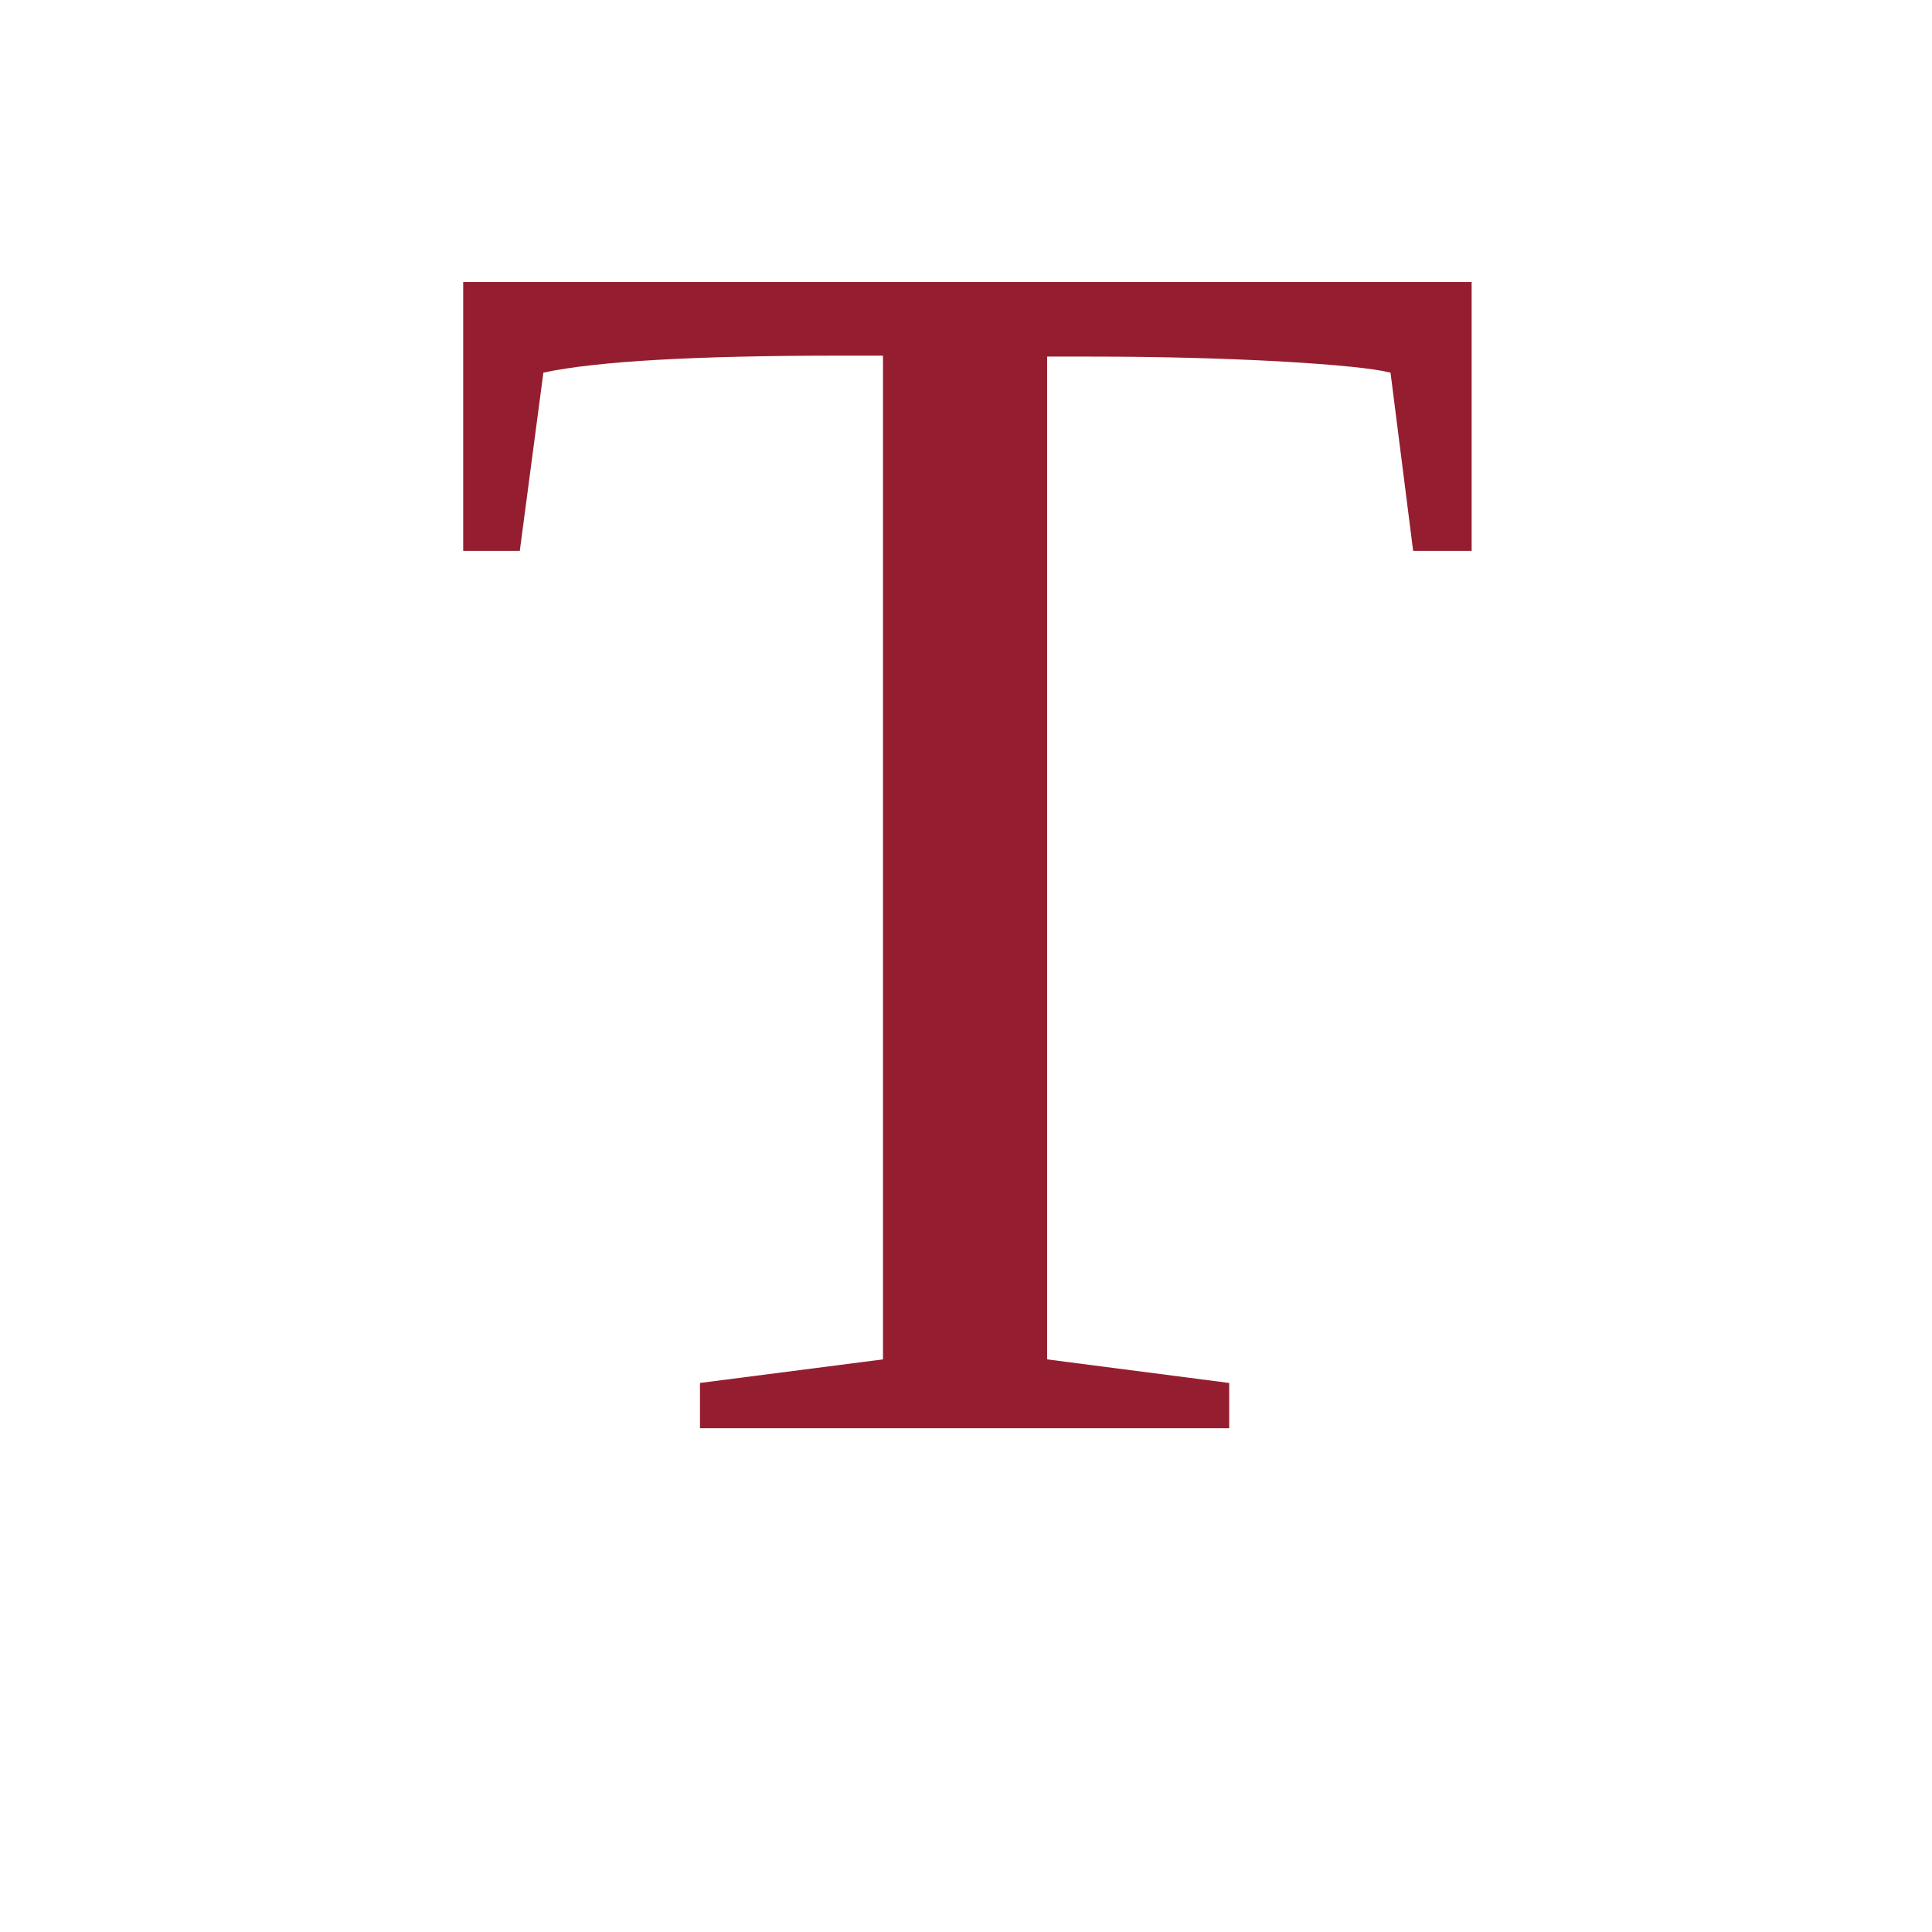
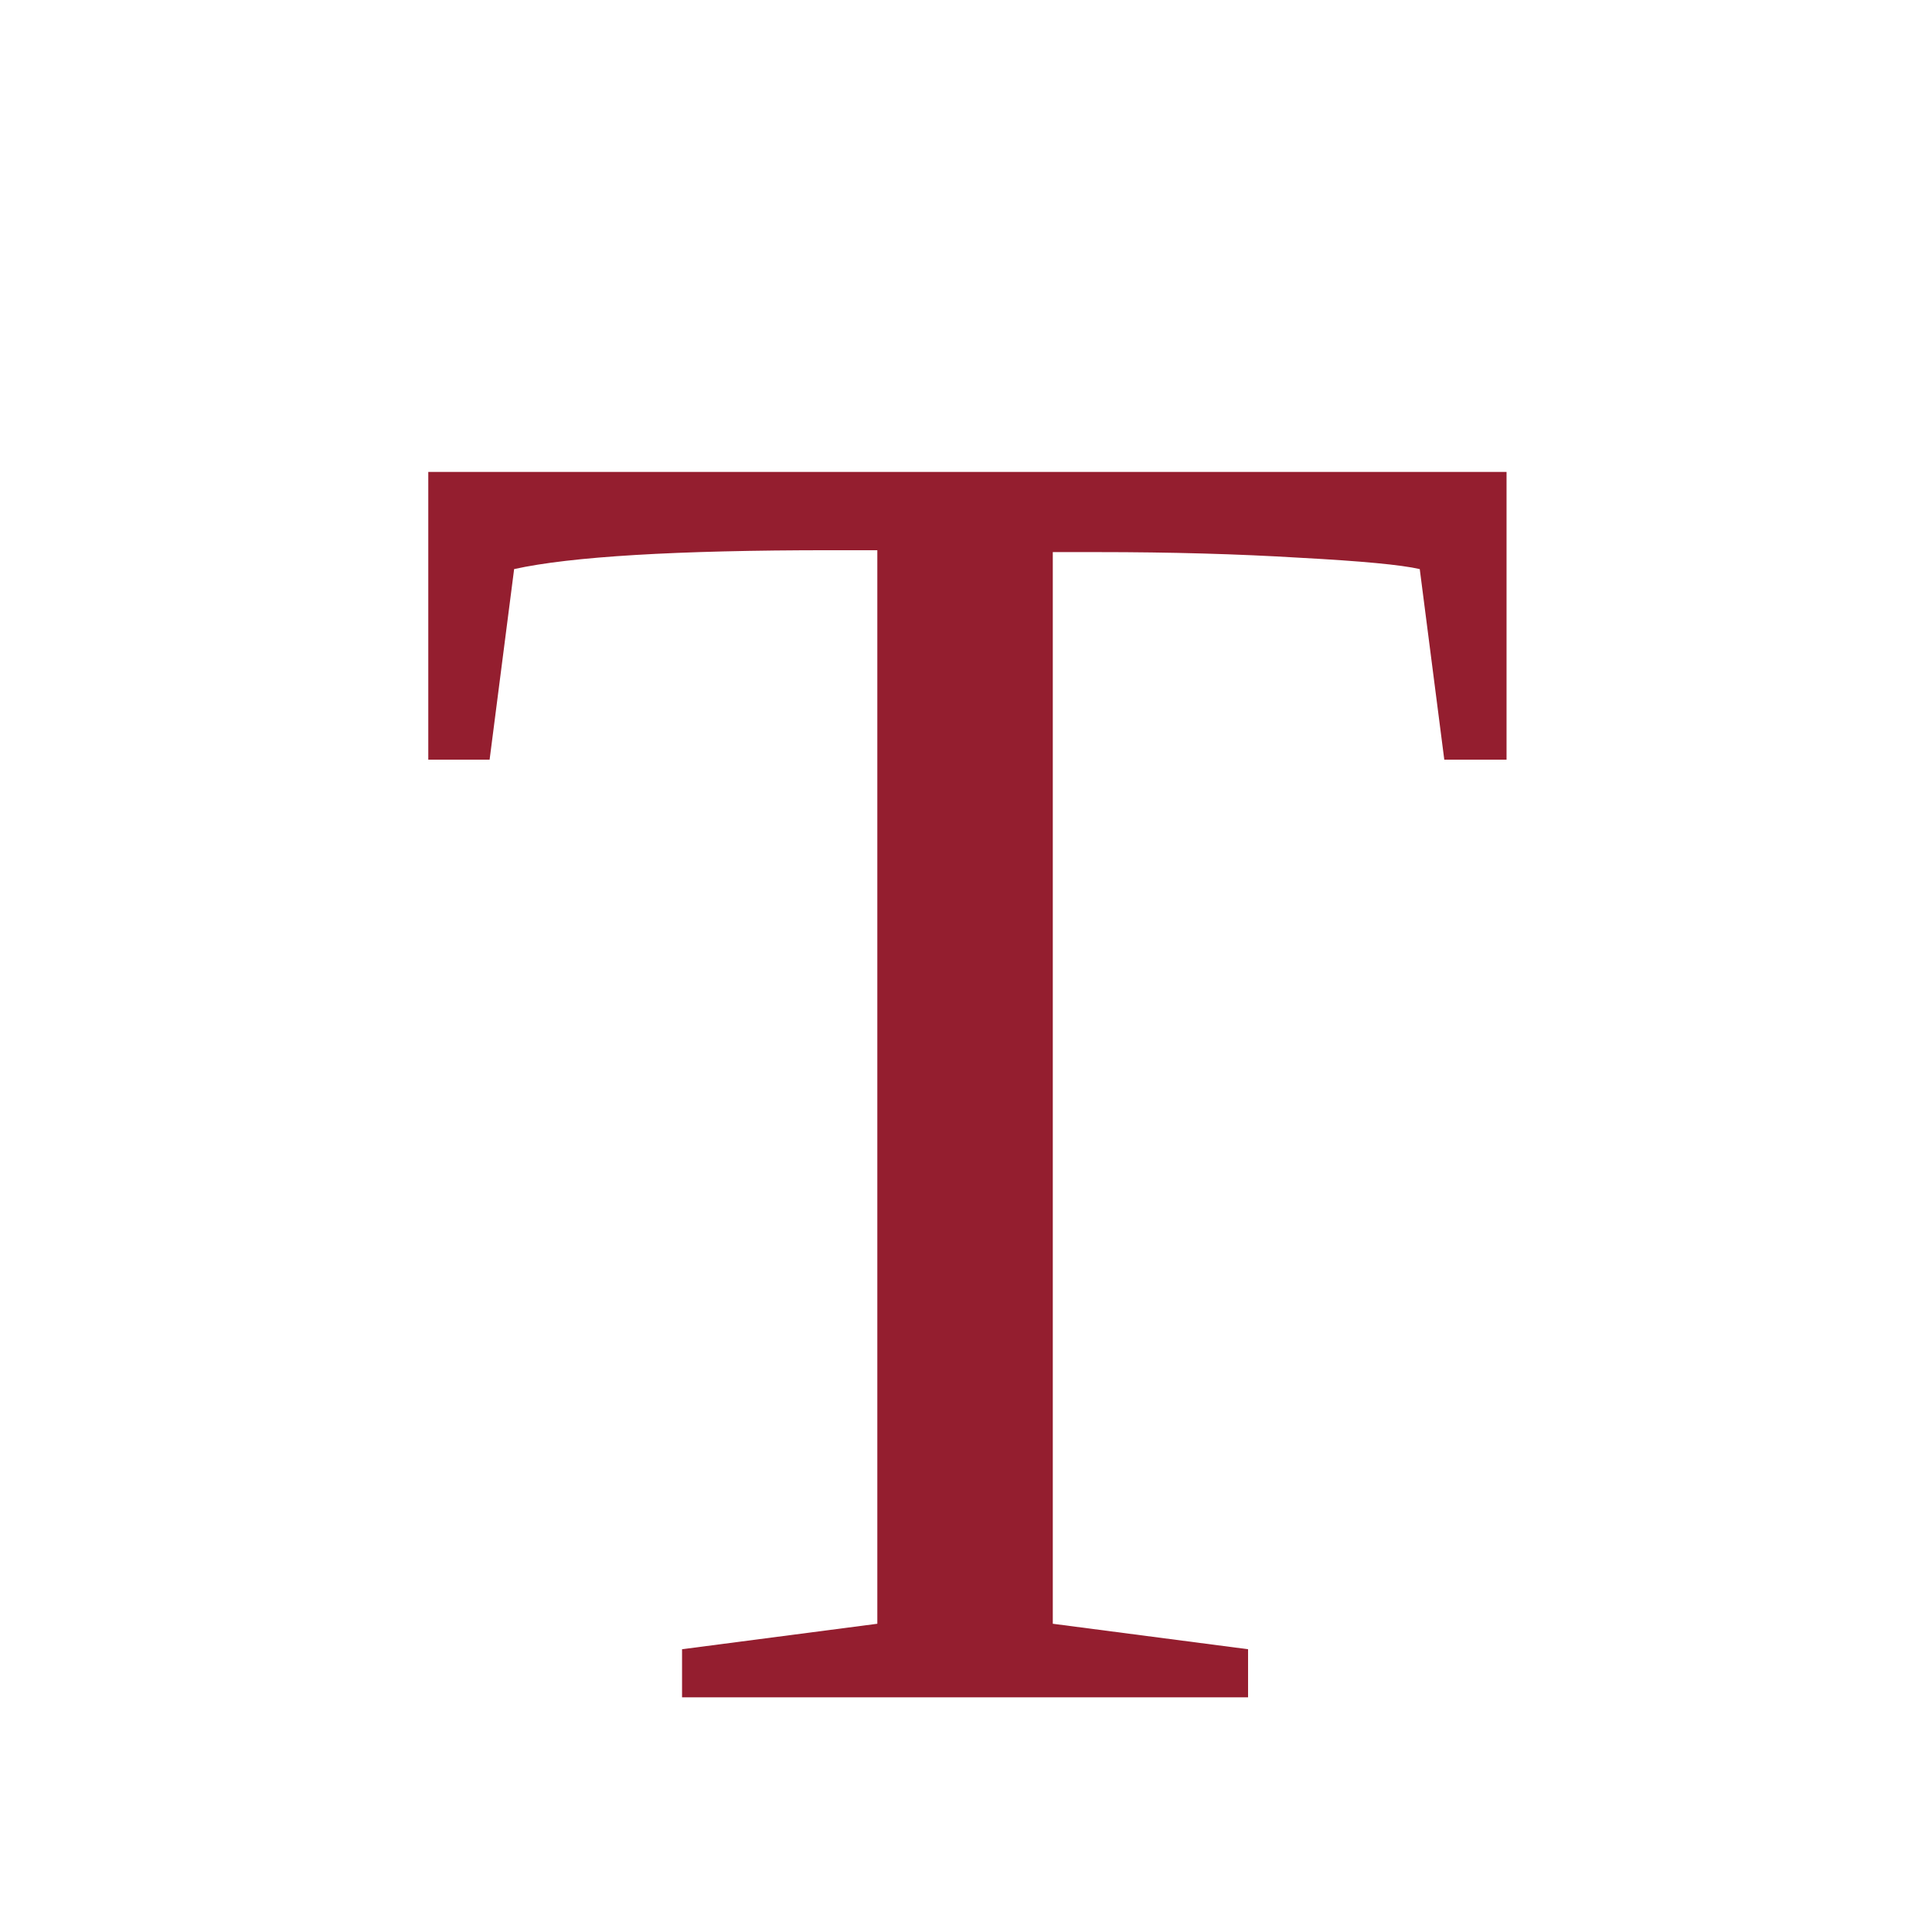
<svg xmlns="http://www.w3.org/2000/svg" width="32" height="32" viewBox="0 0 32 32">
-   <text x="16" y="17" text-anchor="middle" dominant-baseline="middle" font-family="Georgia, 'Times New Roman', Times, serif" font-size="29" fill="#941E2F">T</text>
+   <text x="16" y="21" text-anchor="middle" dominant-baseline="middle" font-family="Georgia, 'Times New Roman', Times, serif" font-size="31" fill="#941E2F">T</text>
</svg>
